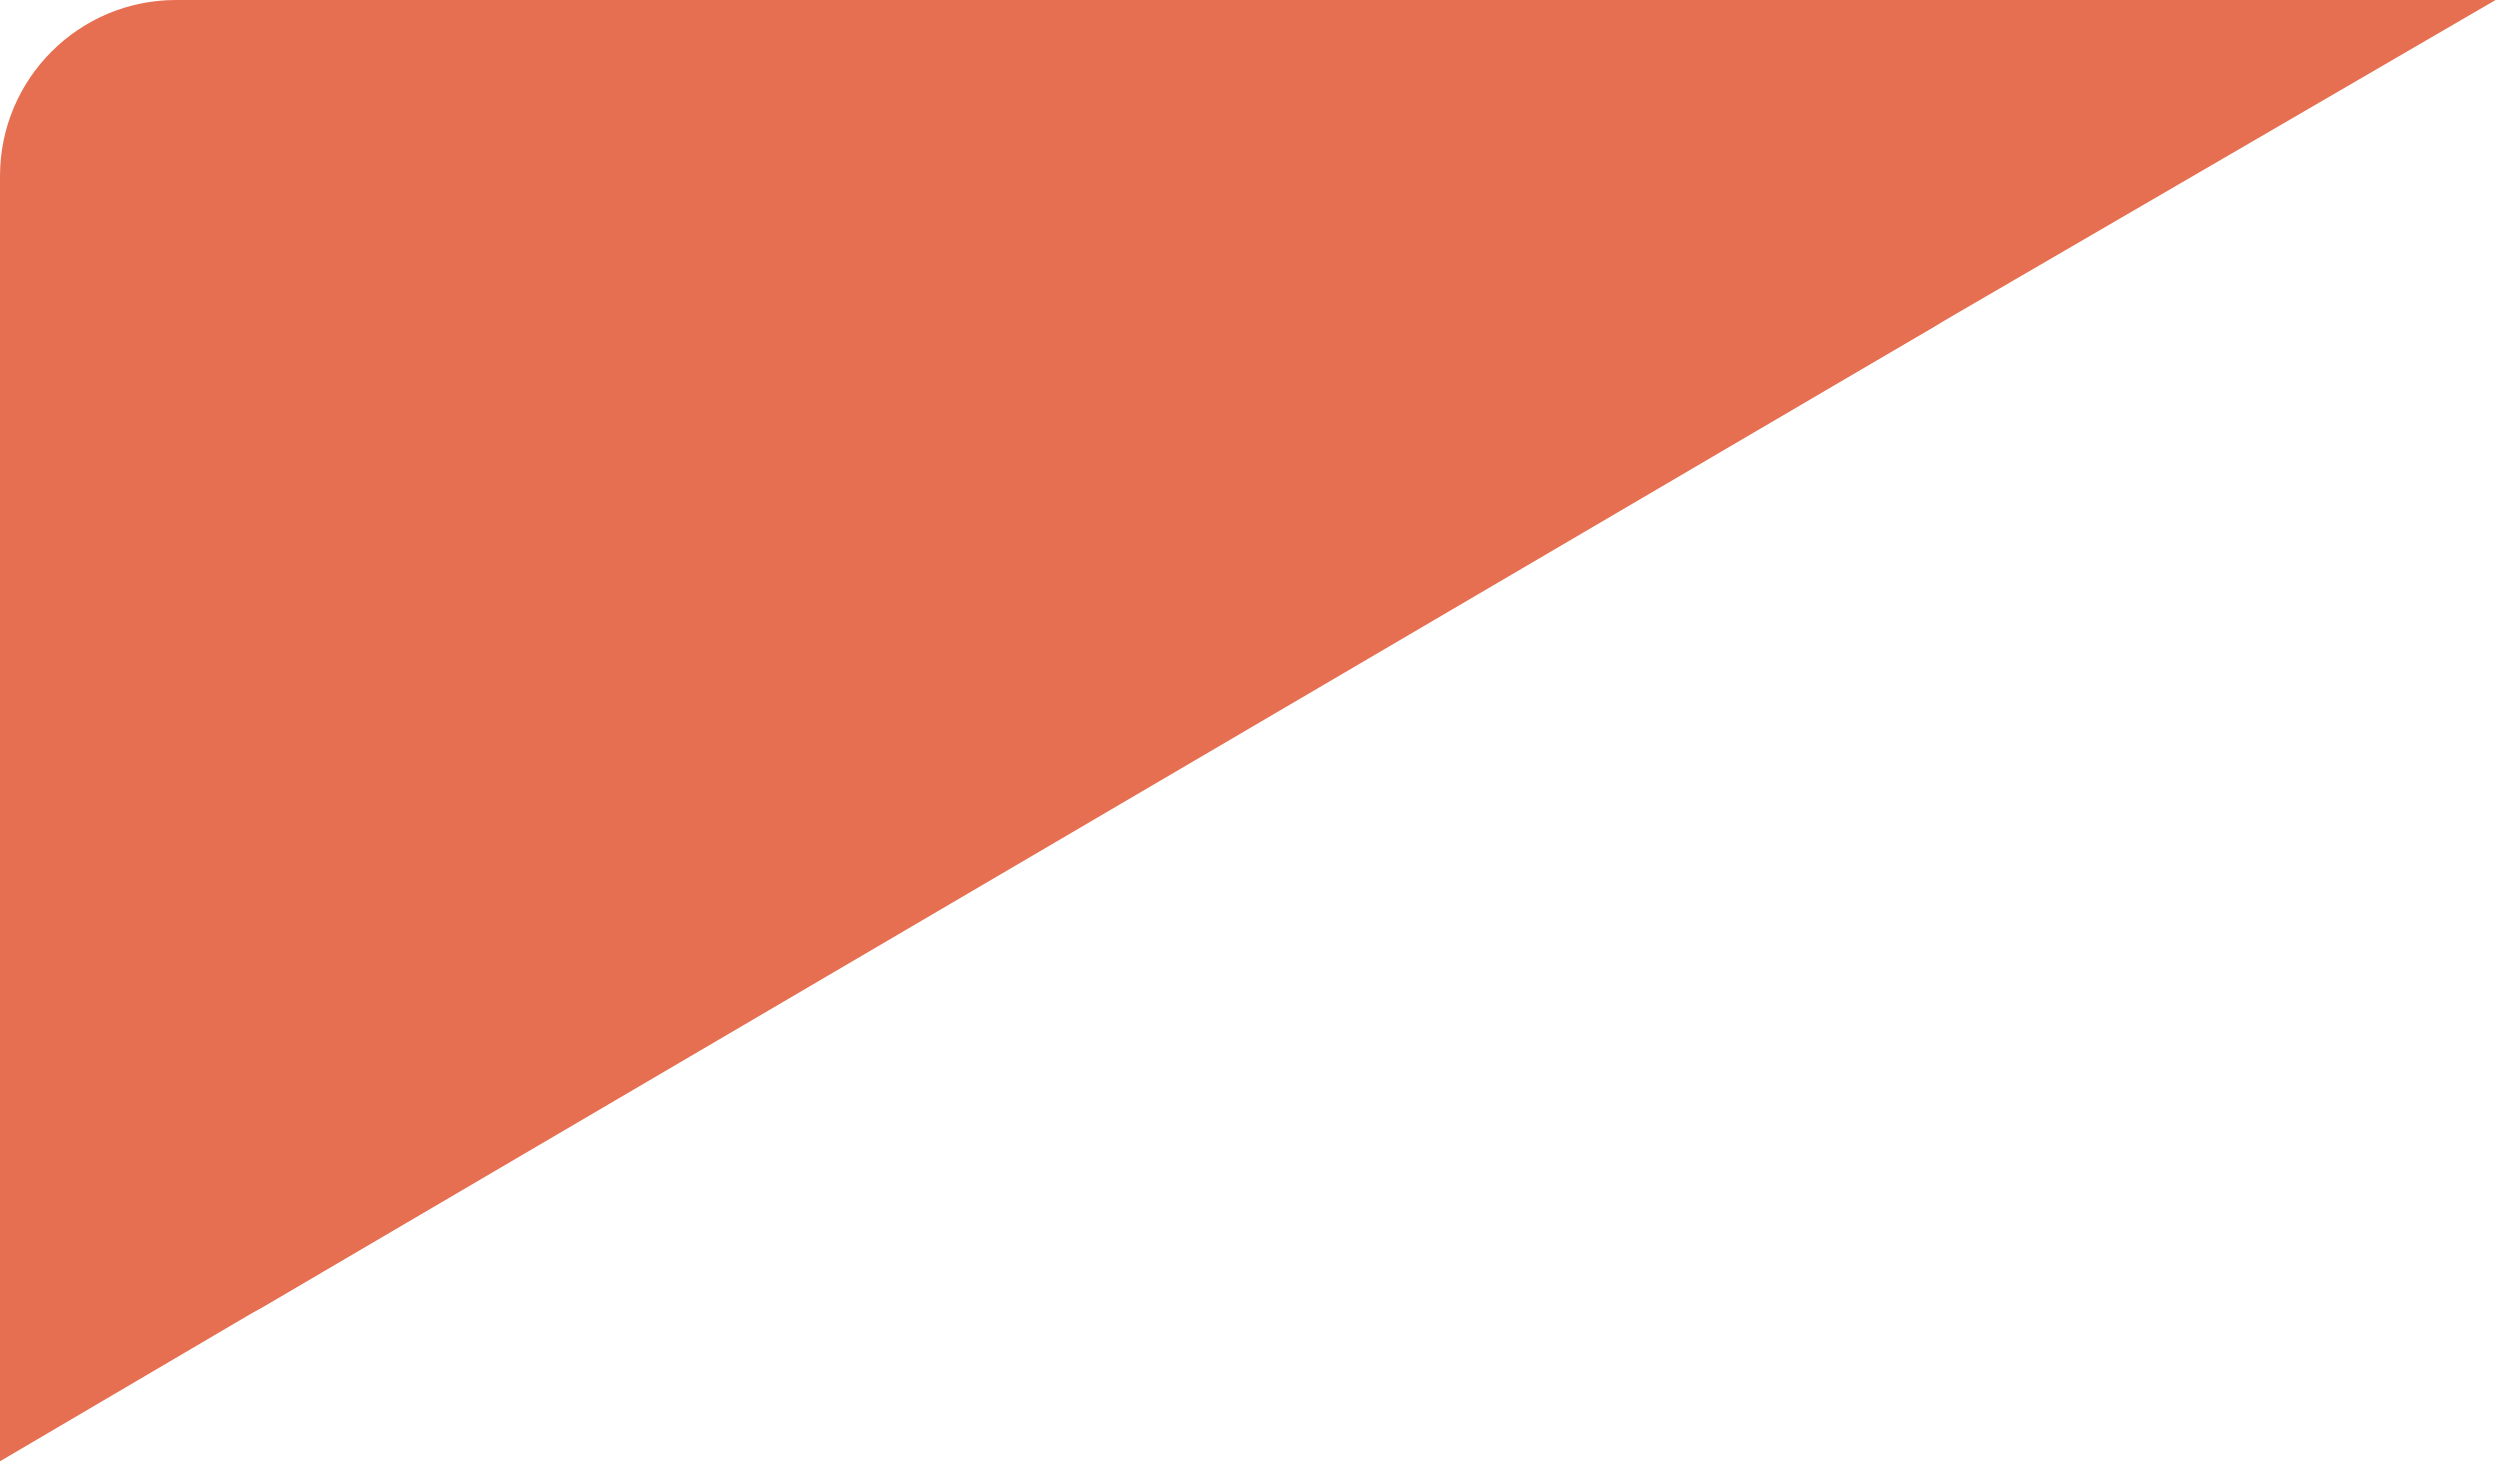
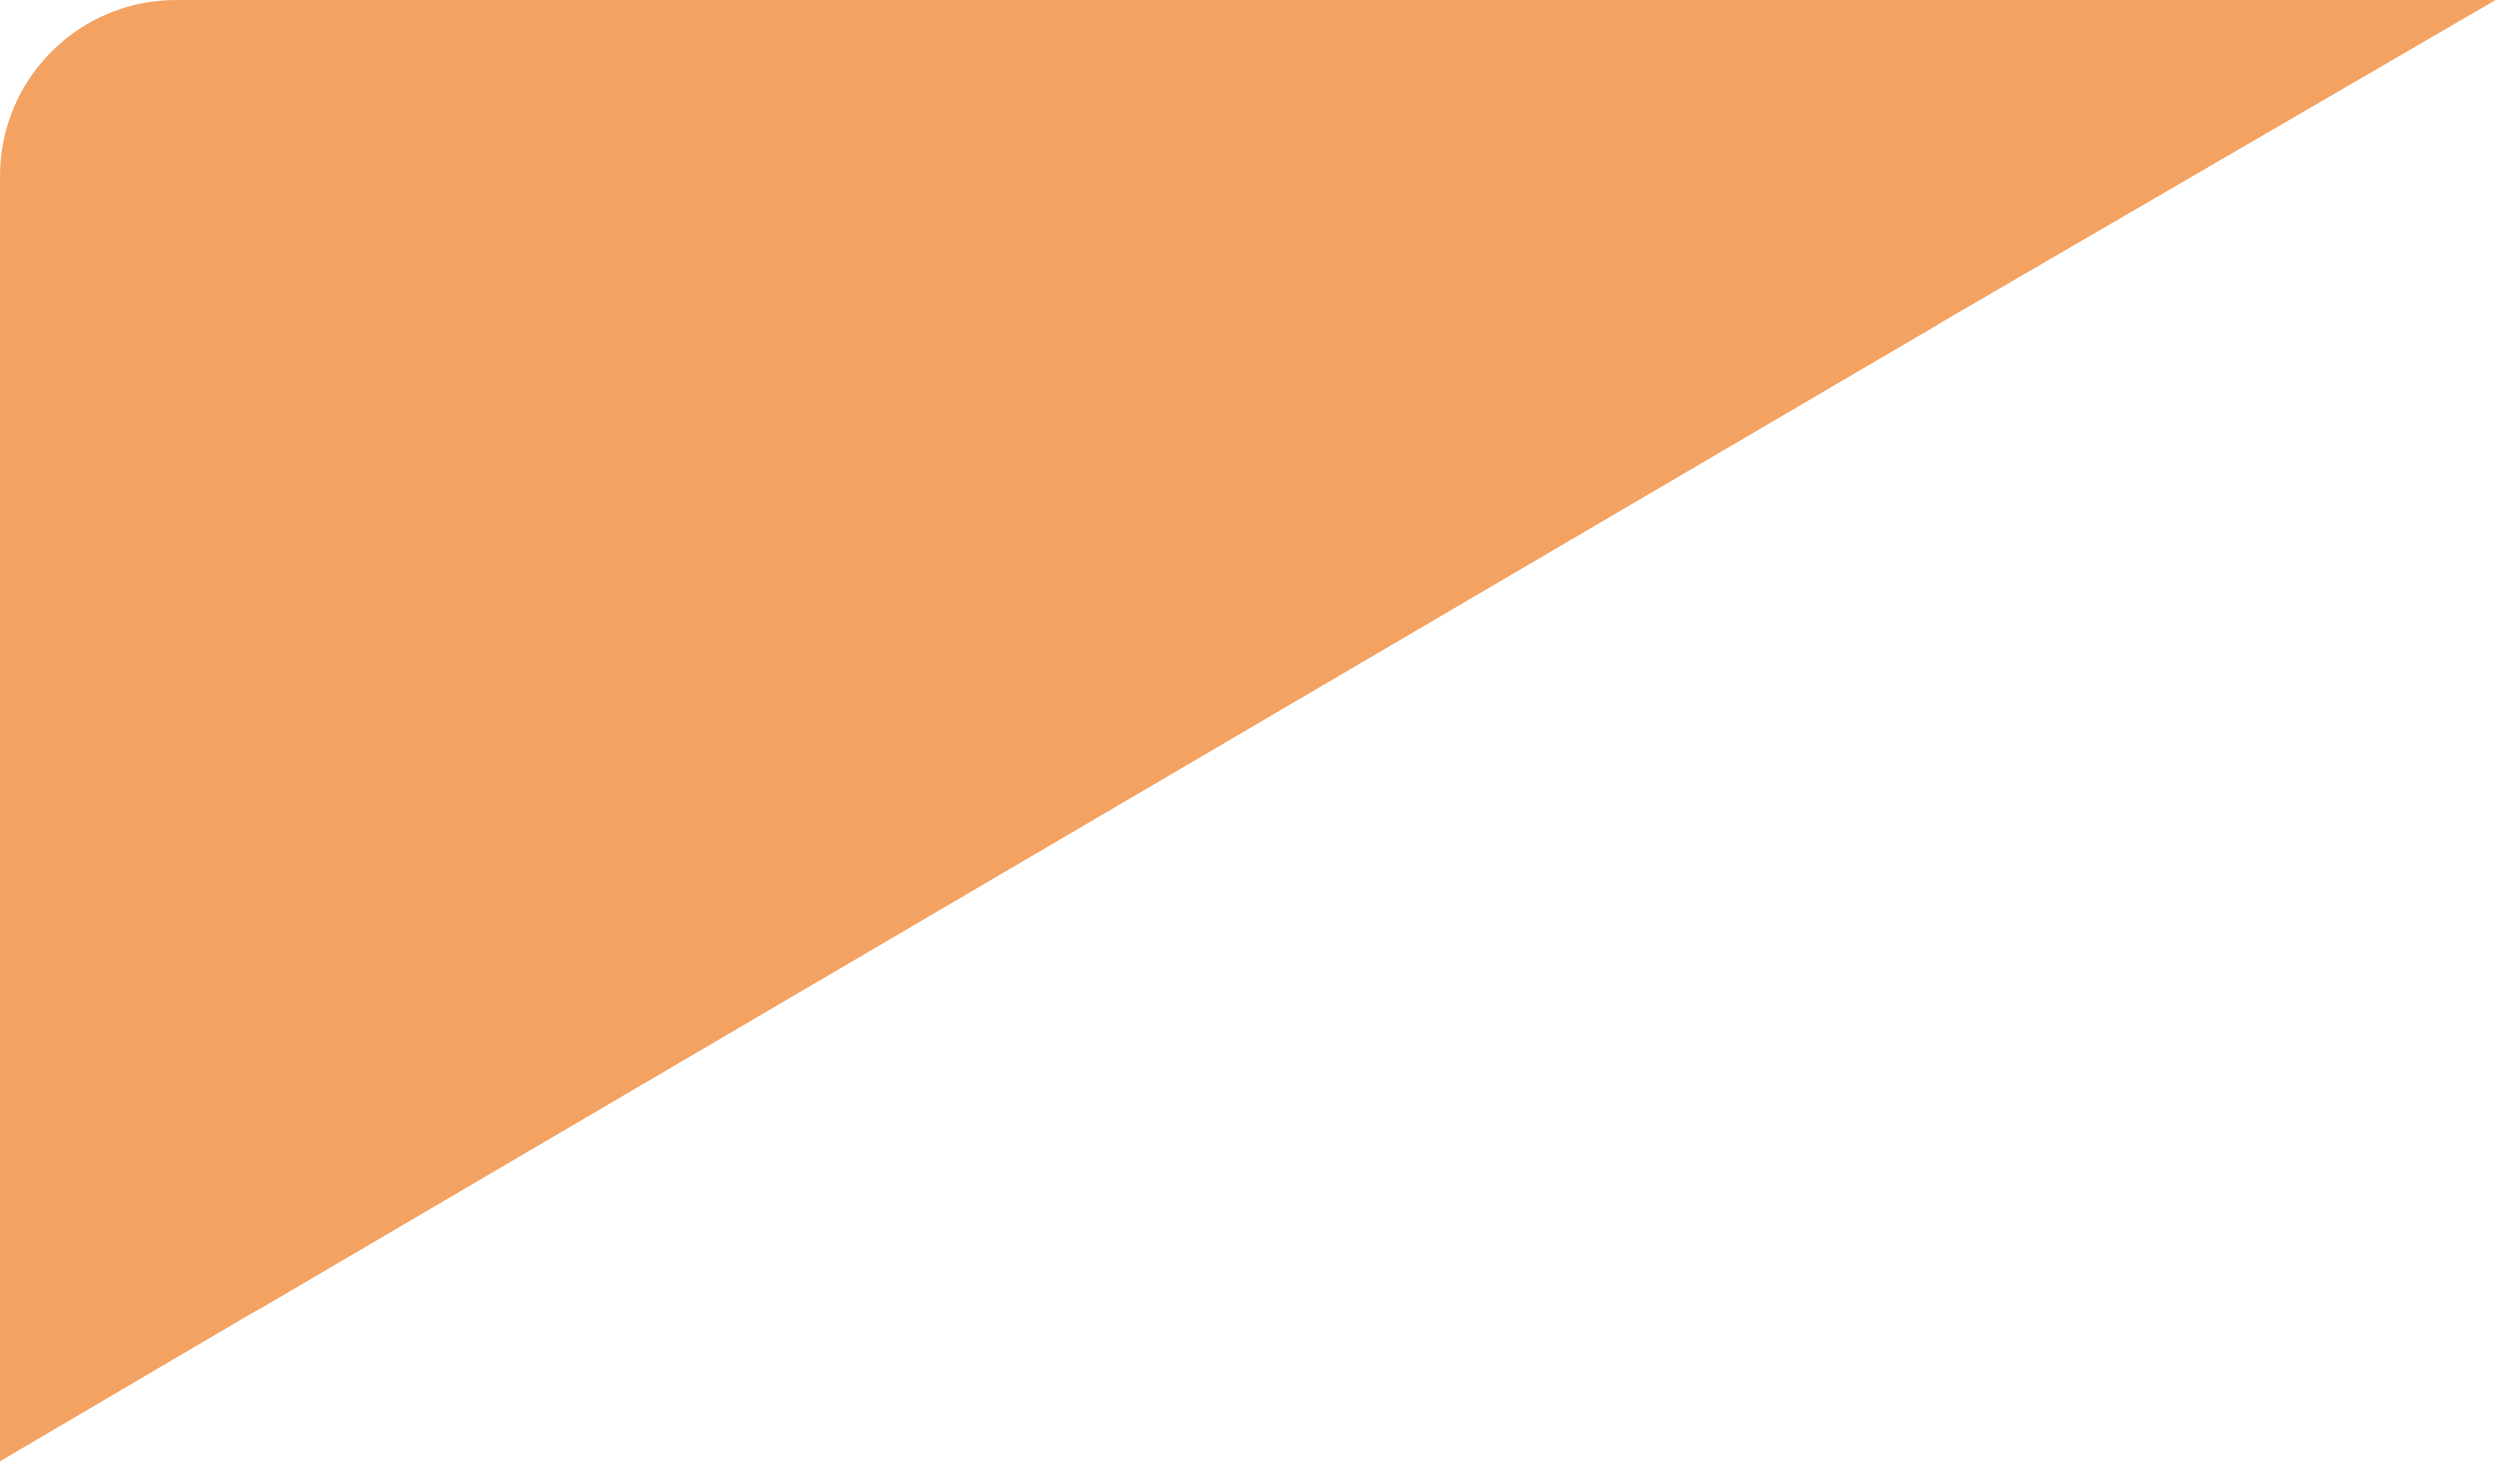
<svg xmlns="http://www.w3.org/2000/svg" width="284" height="166" viewBox="0 0 284 166" fill="none">
-   <path d="M209.374 0H20C8.954 0 0 8.954 0 20V131.082C0 146.539 16.786 156.154 30.119 148.333L219.493 37.251C237.08 26.935 229.764 0 209.374 0Z" fill="#E76F51" />
-   <path d="M283.5 0L185.5 57L179.5 0H283.5Z" fill="#E76F51" />
-   <path d="M0 166L82.5 117.5H0V166Z" fill="#E76F51" />
+   <path d="M209.374 0H20C8.954 0 0 8.954 0 20V131.082C0 146.539 16.786 156.154 30.119 148.333L219.493 37.251C237.08 26.935 229.764 0 209.374 0Z" fill="#F4A261" />
+   <path d="M283.5 0L185.5 57L179.5 0H283.5Z" fill="#F4A261" />
+   <path d="M0 166L82.5 117.5H0V166Z" fill="#F4A261" />
</svg>
